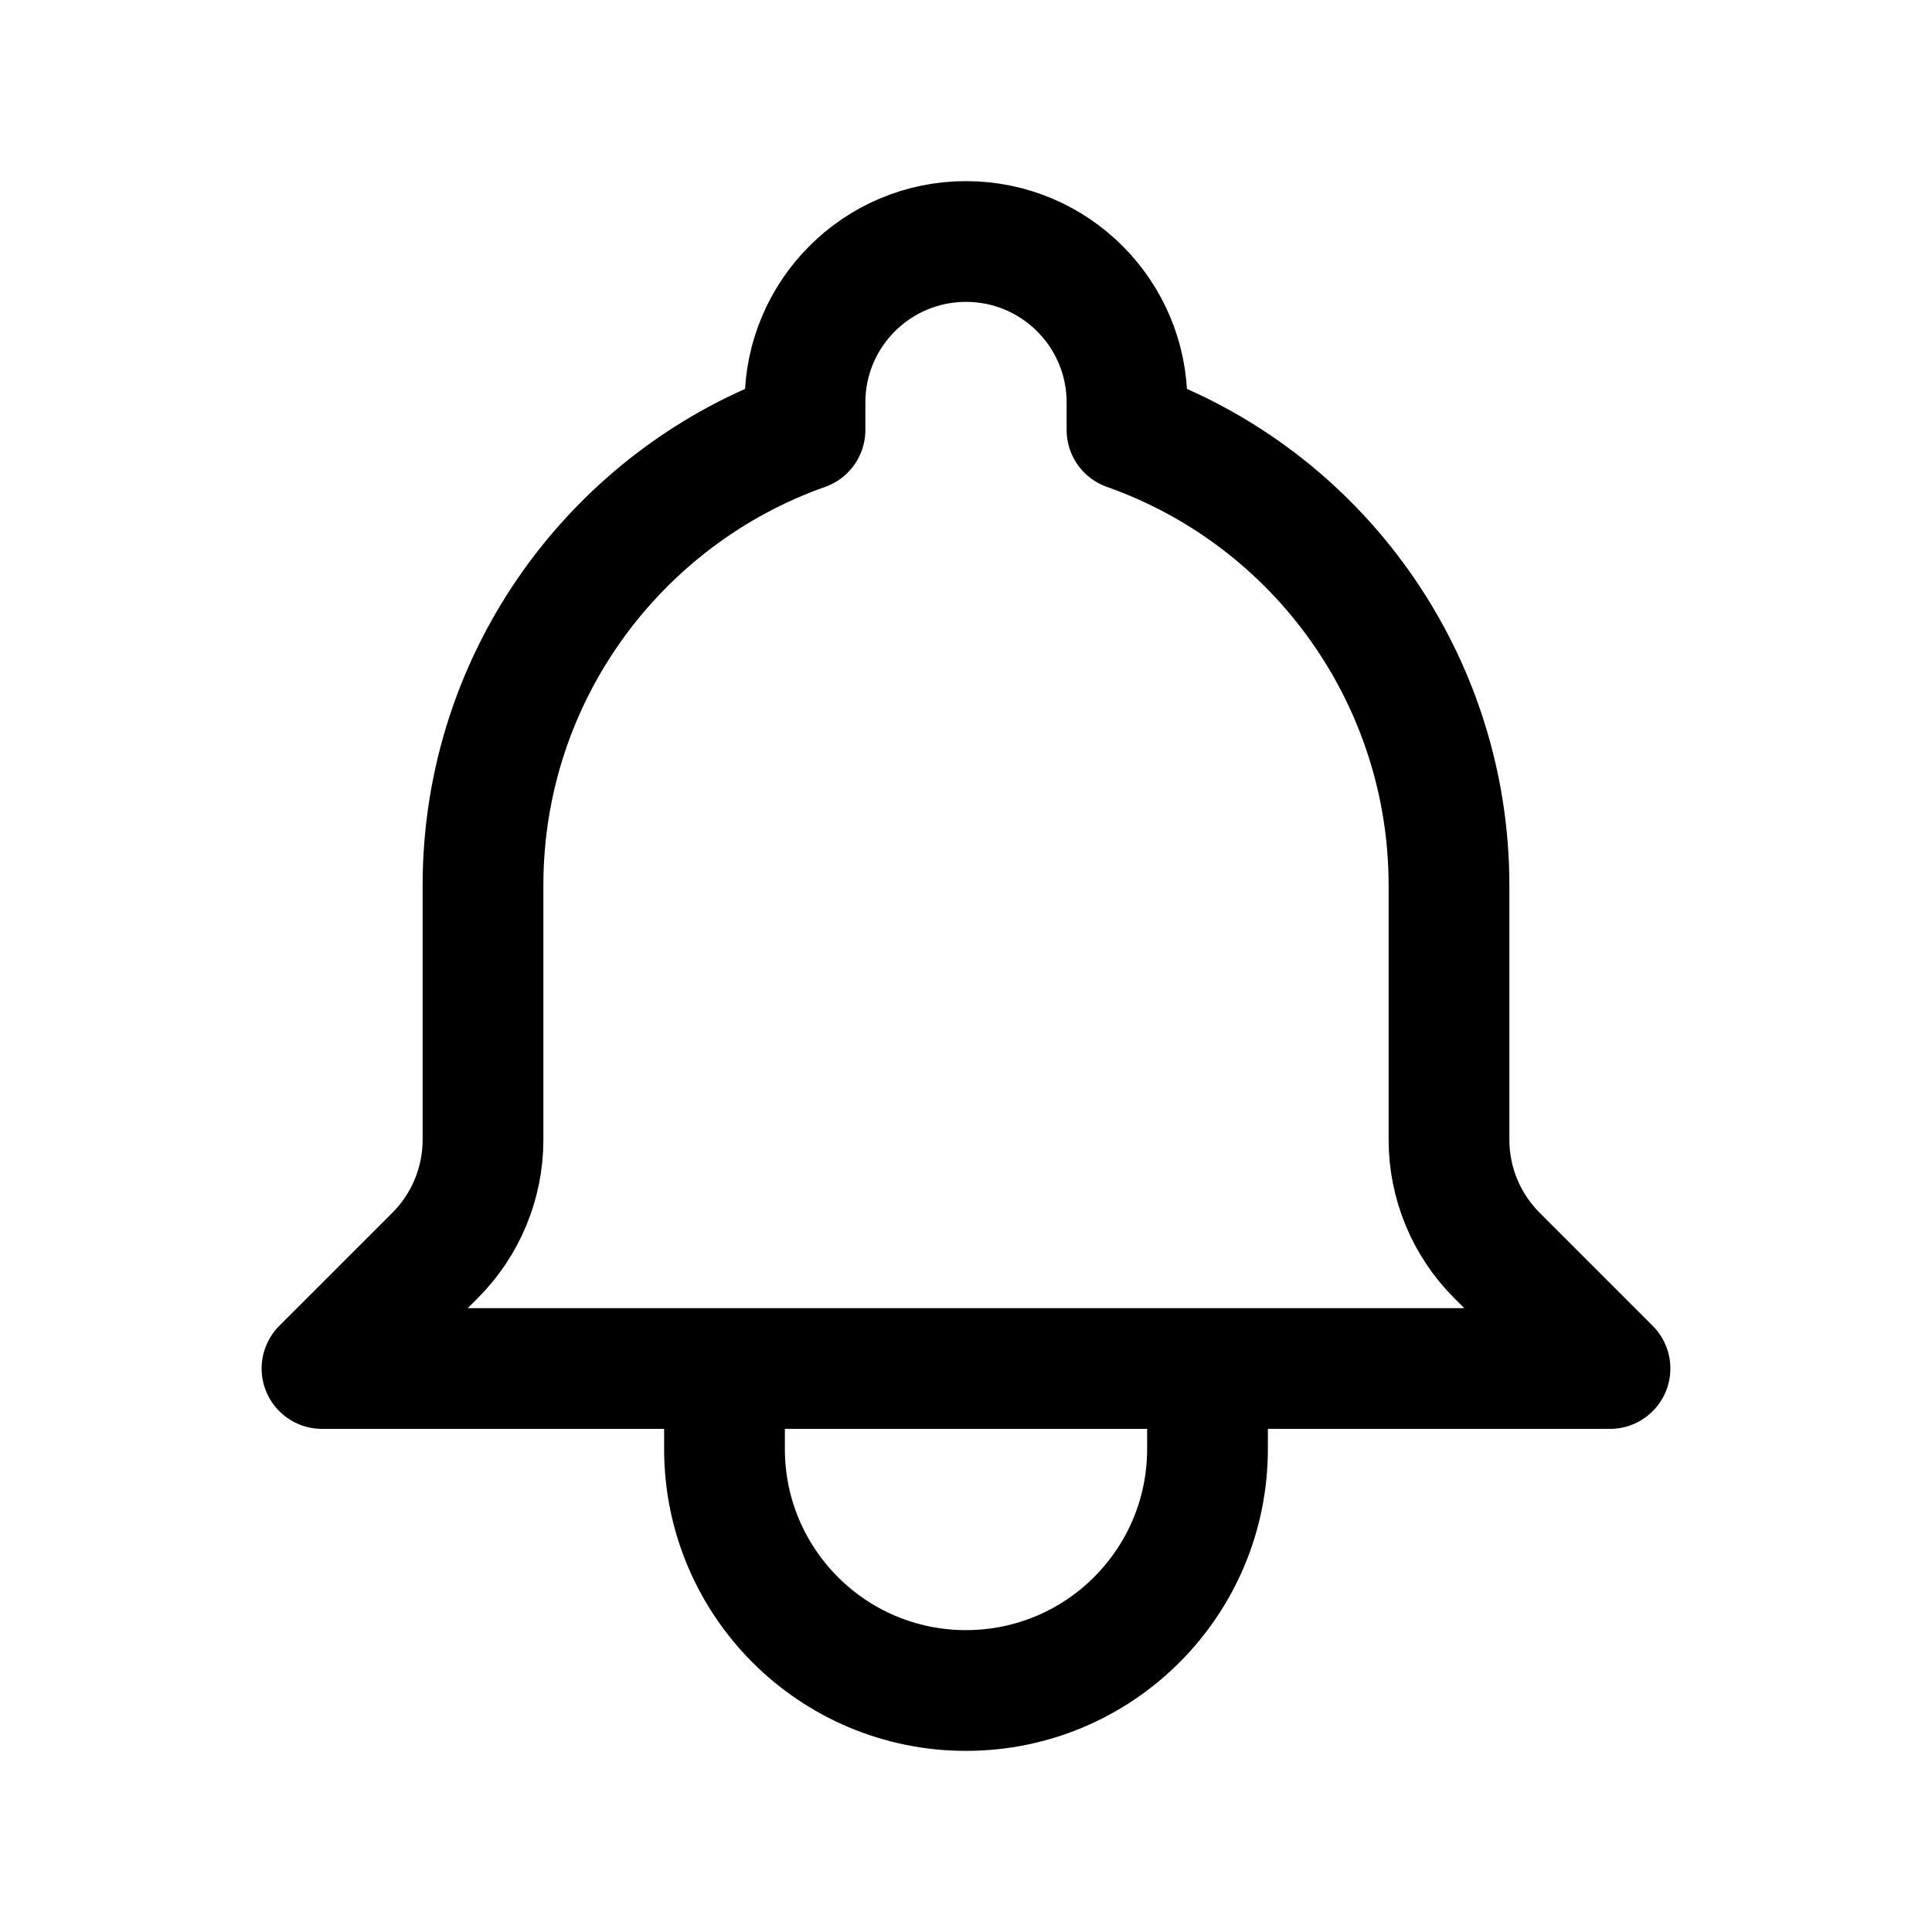
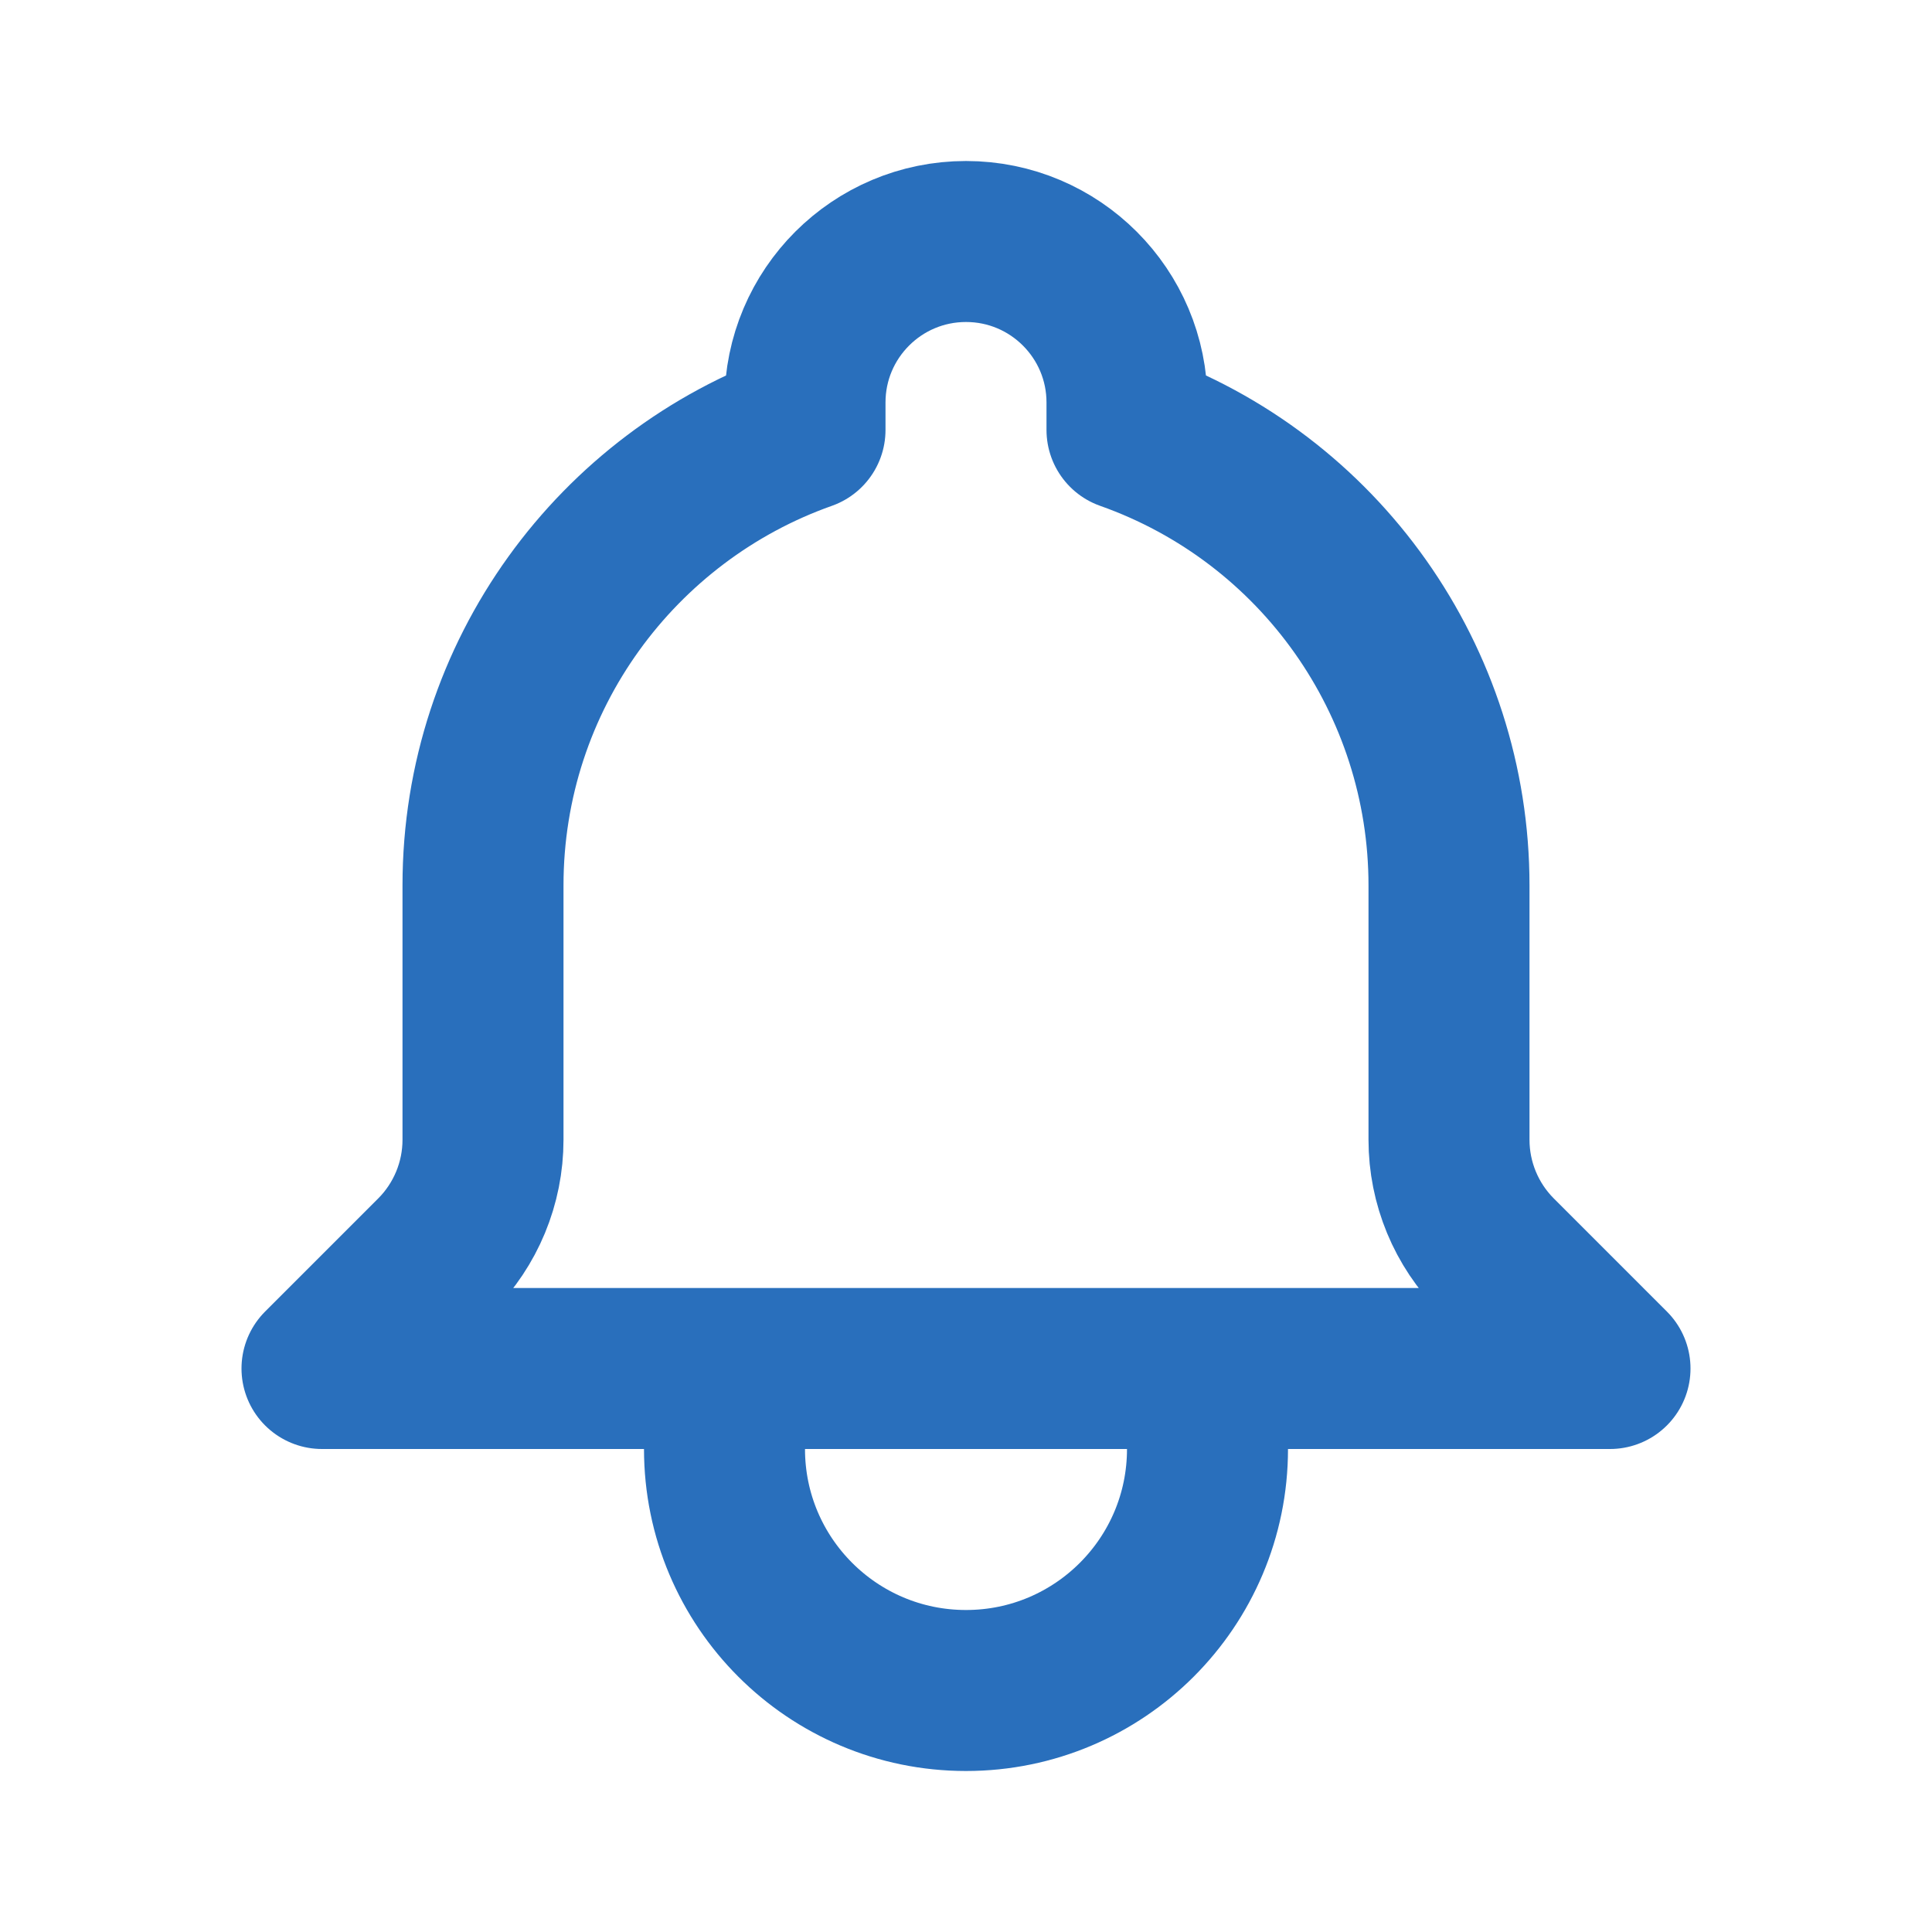
- <svg xmlns="http://www.w3.org/2000/svg" fill="none" viewBox="0 0 24 24" stroke="currentColor">
-   <path stroke-linecap="round" stroke-linejoin="round" stroke-width="1.5" d="M15 17h5l-1.405-1.405A2.032 2.032 0 0118 14.158V11a6.002 6.002 0 00-4-5.659V5a2 2 0 10-4 0v.341C7.67 6.165 6 8.388 6 11v3.159c0 .538-.214 1.055-.595 1.436L4 17h5m6 0v1a3 3 0 11-6 0v-1m6 0H9" />
+ <svg xmlns="http://www.w3.org/2000/svg" fill="none" viewBox="0 0 24 24" stroke="#296fbc">
+   <path stroke-linecap="round" stroke-linejoin="round" stroke-width="2.0" d="M15 17h5l-1.405-1.405A2.032 2.032 0 0118 14.158V11a6.002 6.002 0 00-4-5.659V5a2 2 0 10-4 0v.341C7.67 6.165 6 8.388 6 11v3.159c0 .538-.214 1.055-.595 1.436L4 17h5m6 0v1a3 3 0 11-6 0v-1m6 0H9" />
</svg>
